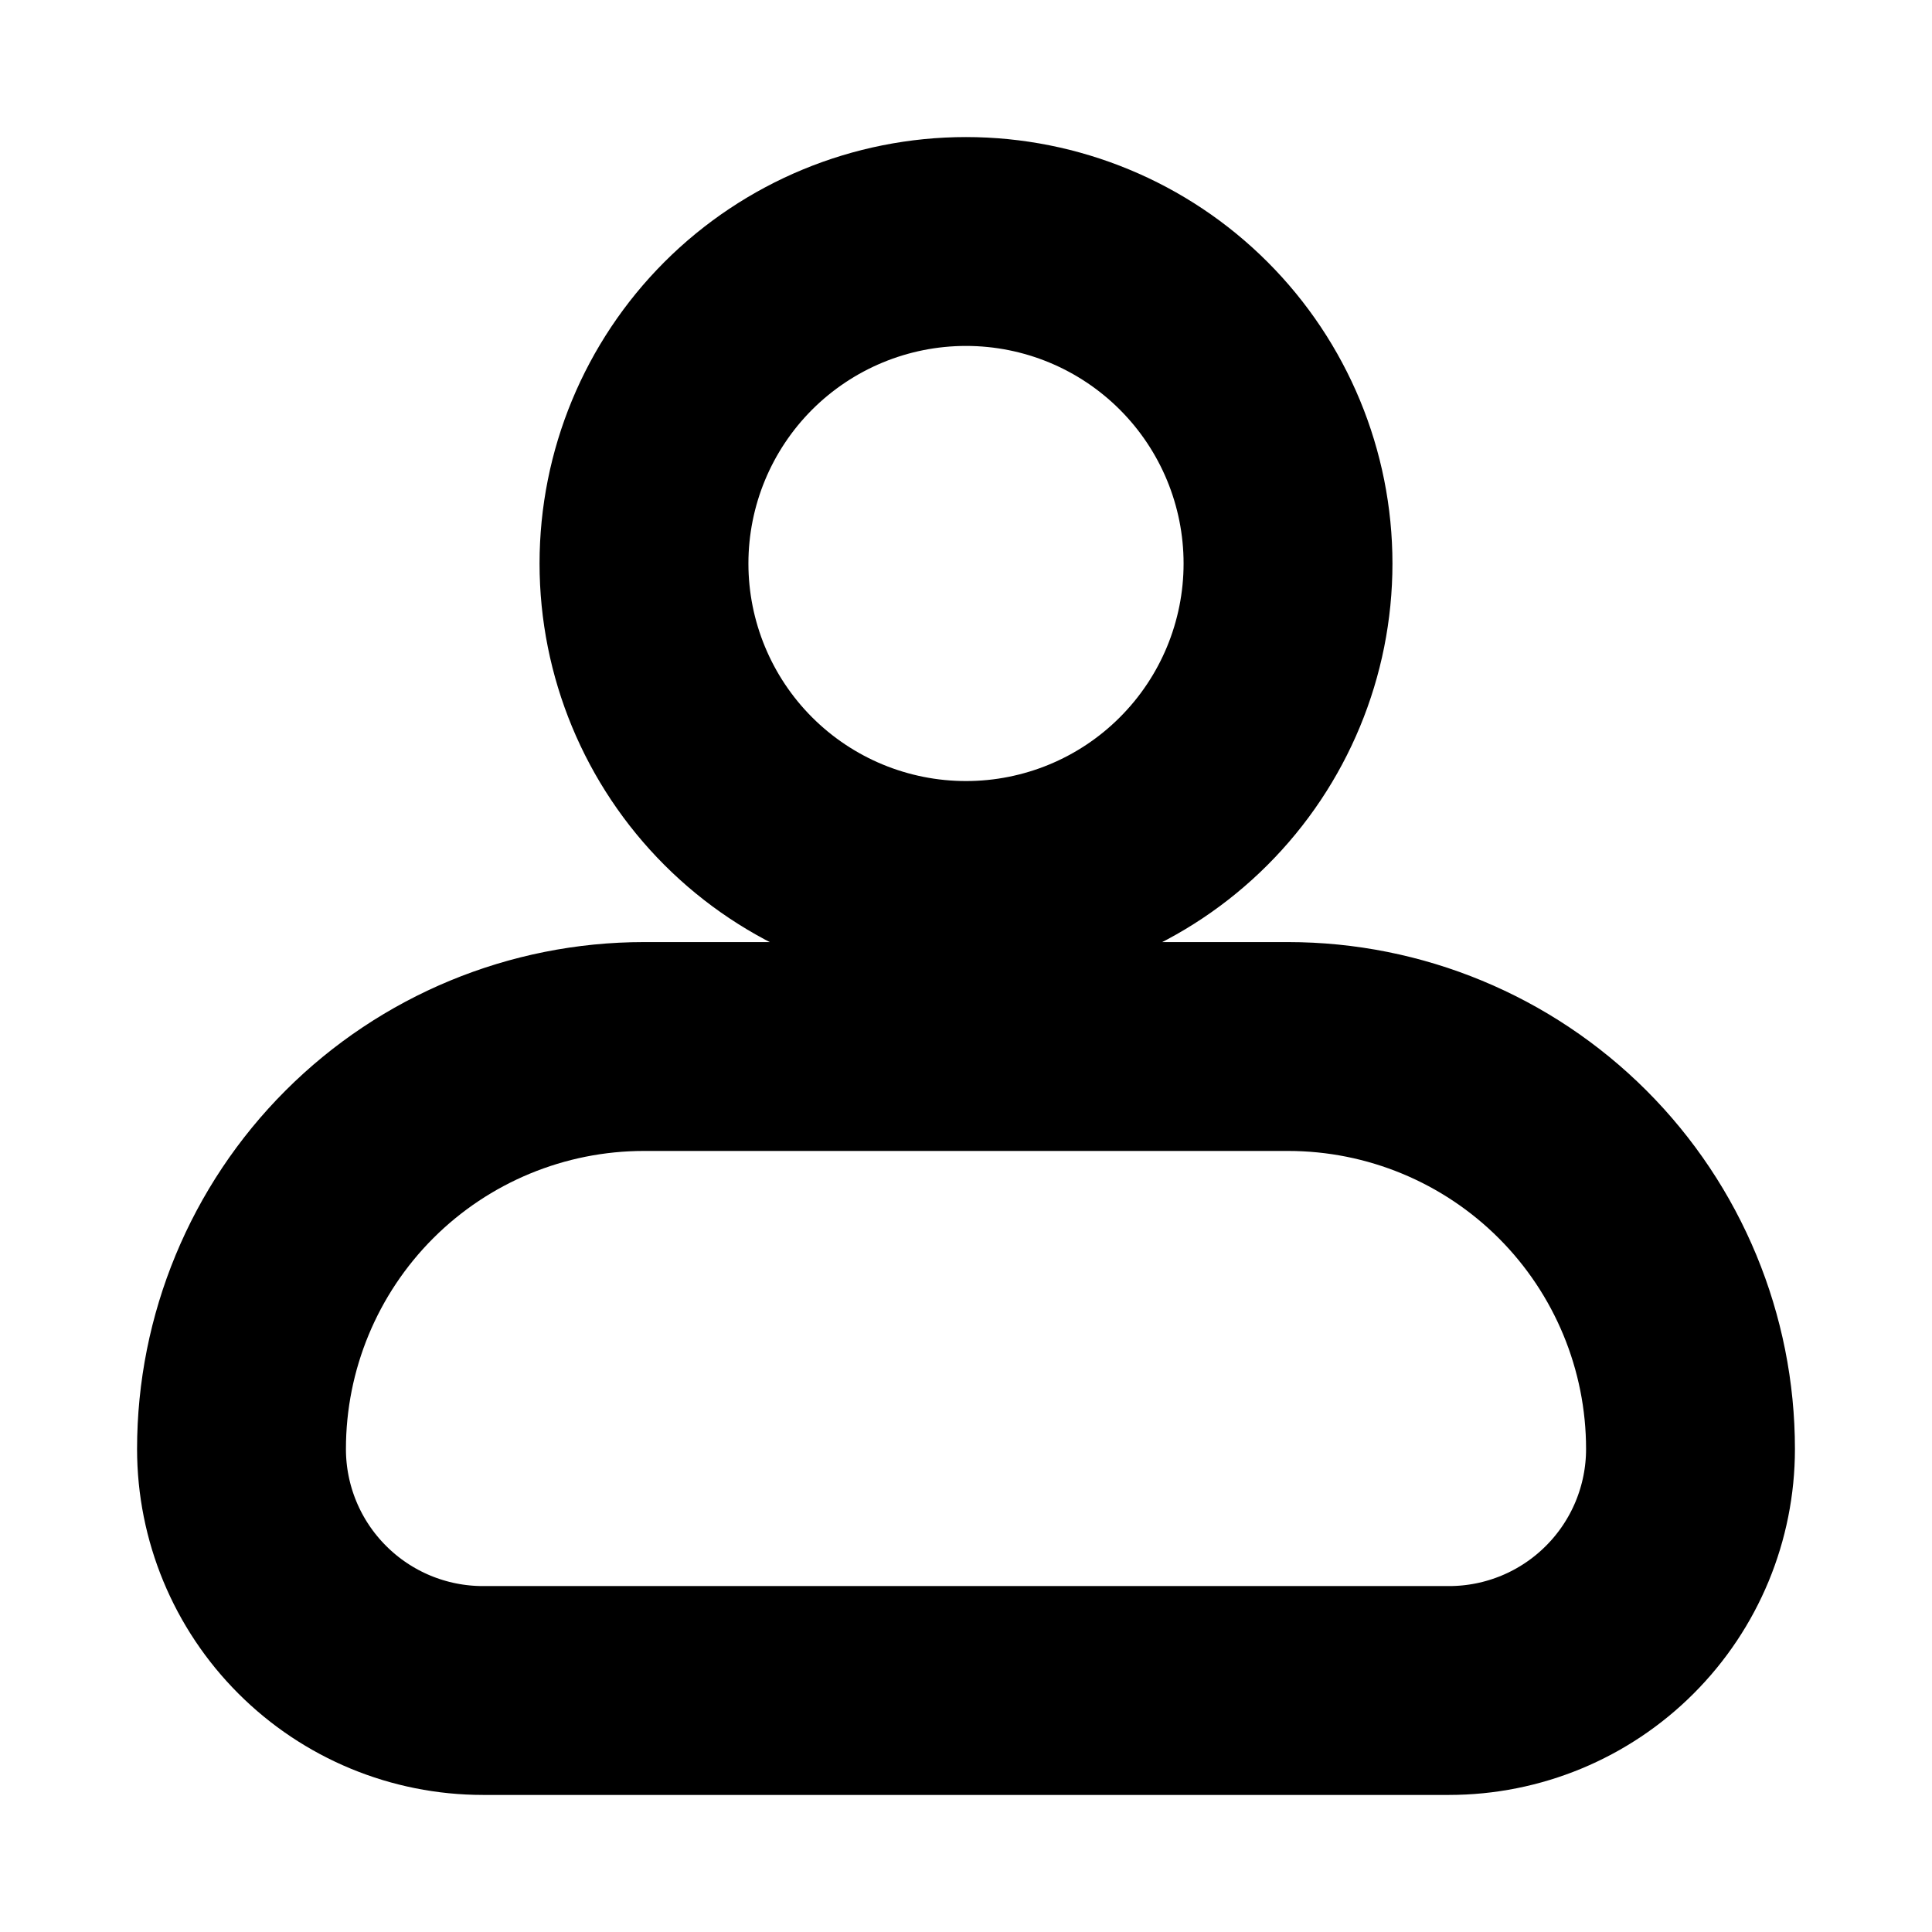
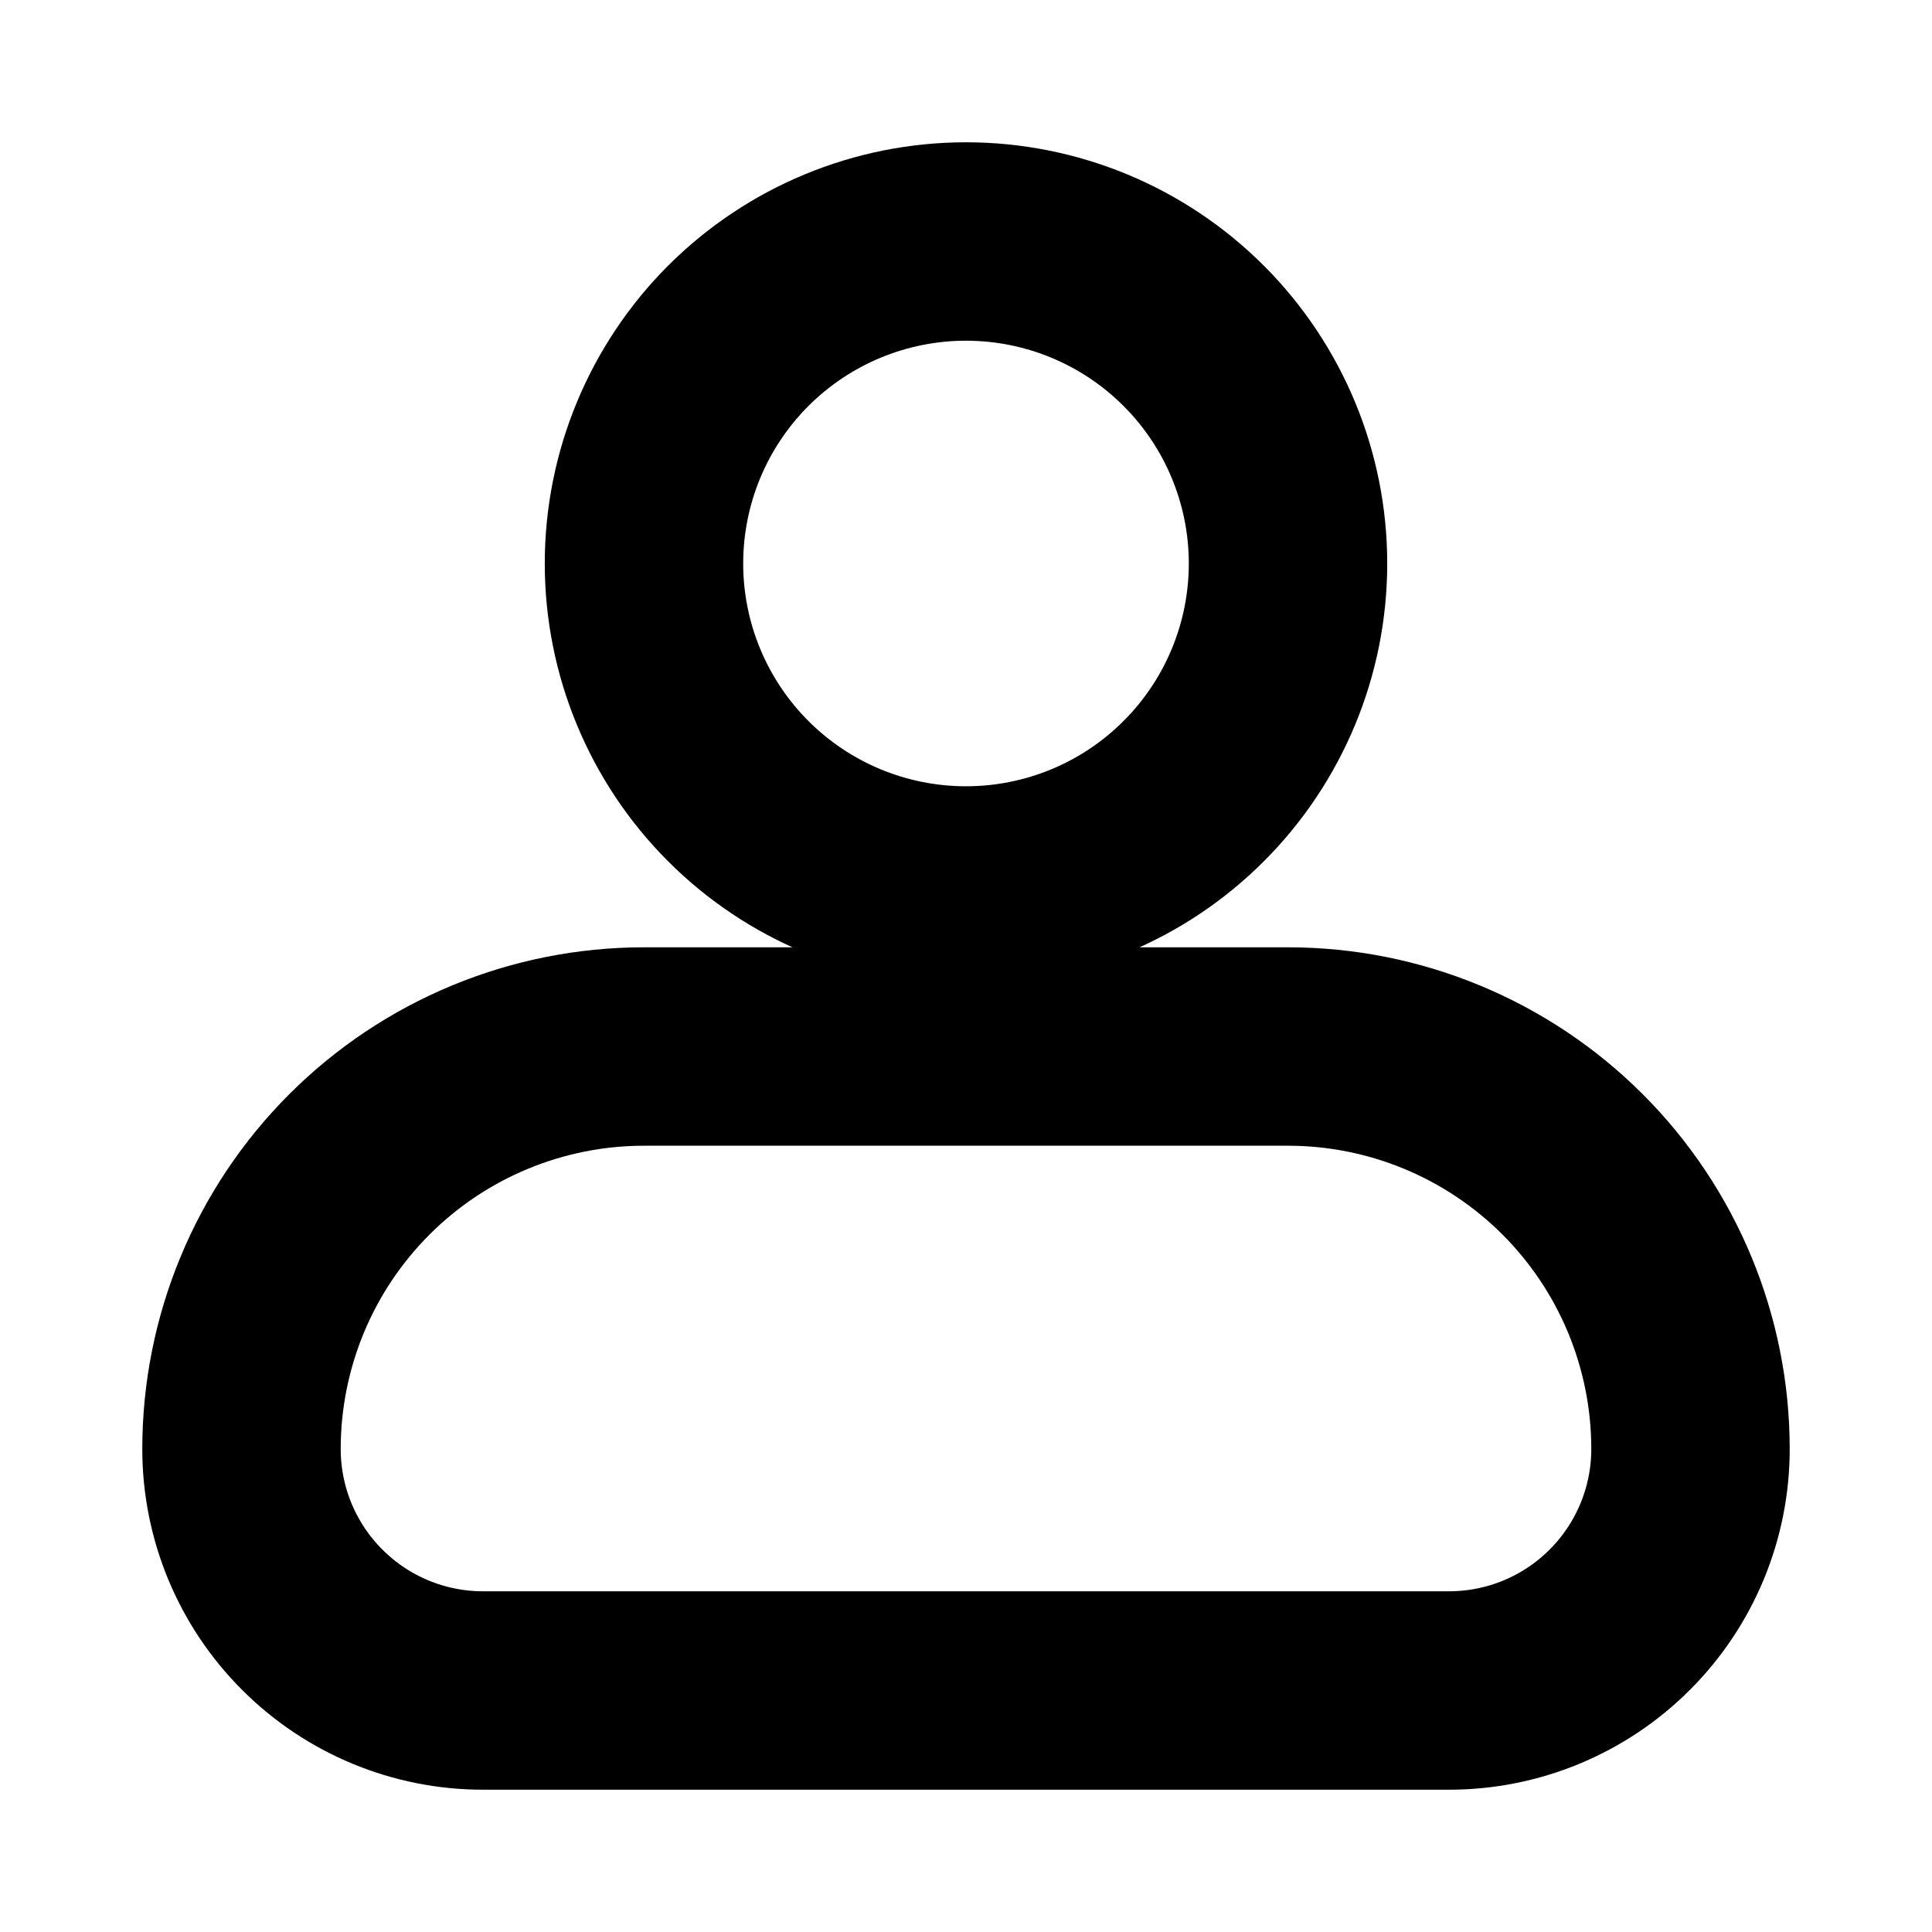
<svg xmlns="http://www.w3.org/2000/svg" width="37" height="37" viewBox="0 0 37 37" fill="none">
-   <path fill-rule="evenodd" clip-rule="evenodd" d="M12.333 10.792C12.333 9.156 12.983 7.588 14.139 6.431C15.296 5.275 16.864 4.625 18.5 4.625C20.136 4.625 21.704 5.275 22.86 6.431C24.017 7.588 24.667 9.156 24.667 10.792C24.667 12.427 24.017 13.996 22.86 15.152C21.704 16.309 20.136 16.958 18.5 16.958C16.864 16.958 15.296 16.309 14.139 15.152C12.983 13.996 12.333 12.427 12.333 10.792ZM12.333 20.042C10.289 20.042 8.328 20.854 6.883 22.299C5.437 23.745 4.625 25.706 4.625 27.75C4.625 28.977 5.112 30.153 5.98 31.02C6.847 31.888 8.023 32.375 9.25 32.375H27.75C28.977 32.375 30.153 31.888 31.02 31.02C31.888 30.153 32.375 28.977 32.375 27.75C32.375 25.706 31.563 23.745 30.117 22.299C28.672 20.854 26.711 20.042 24.667 20.042H12.333Z" stroke="black" stroke-width="4.0" stroke-miterlimit="20" stroke-linecap="round" stroke-linejoin="round" />
+   <path fill-rule="evenodd" clip-rule="evenodd" d="M12.333 10.792C12.333 9.156 12.983 7.588 14.139 6.431C15.296 5.275 16.864 4.625 18.5 4.625C20.136 4.625 21.704 5.275 22.86 6.431C24.017 7.588 24.667 9.156 24.667 10.792C24.667 12.427 24.017 13.996 22.86 15.152C21.704 16.309 20.136 16.958 18.5 16.958C16.864 16.958 15.296 16.309 14.139 15.152C12.983 13.996 12.333 12.427 12.333 10.792ZM12.333 20.042C10.289 20.042 8.328 20.854 6.883 22.299C5.437 23.745 4.625 25.706 4.625 27.75C4.625 28.977 5.112 30.153 5.98 31.02C6.847 31.888 8.023 32.375 9.25 32.375H27.75C28.977 32.375 30.153 31.888 31.02 31.02C31.888 30.153 32.375 28.977 32.375 27.75C32.375 25.706 31.563 23.745 30.117 22.299C28.672 20.854 26.711 20.042 24.667 20.042H12.333Z" stroke="black" stroke-width="3.8" stroke-miterlimit="20" stroke-linecap="round" stroke-linejoin="round" />
</svg>
